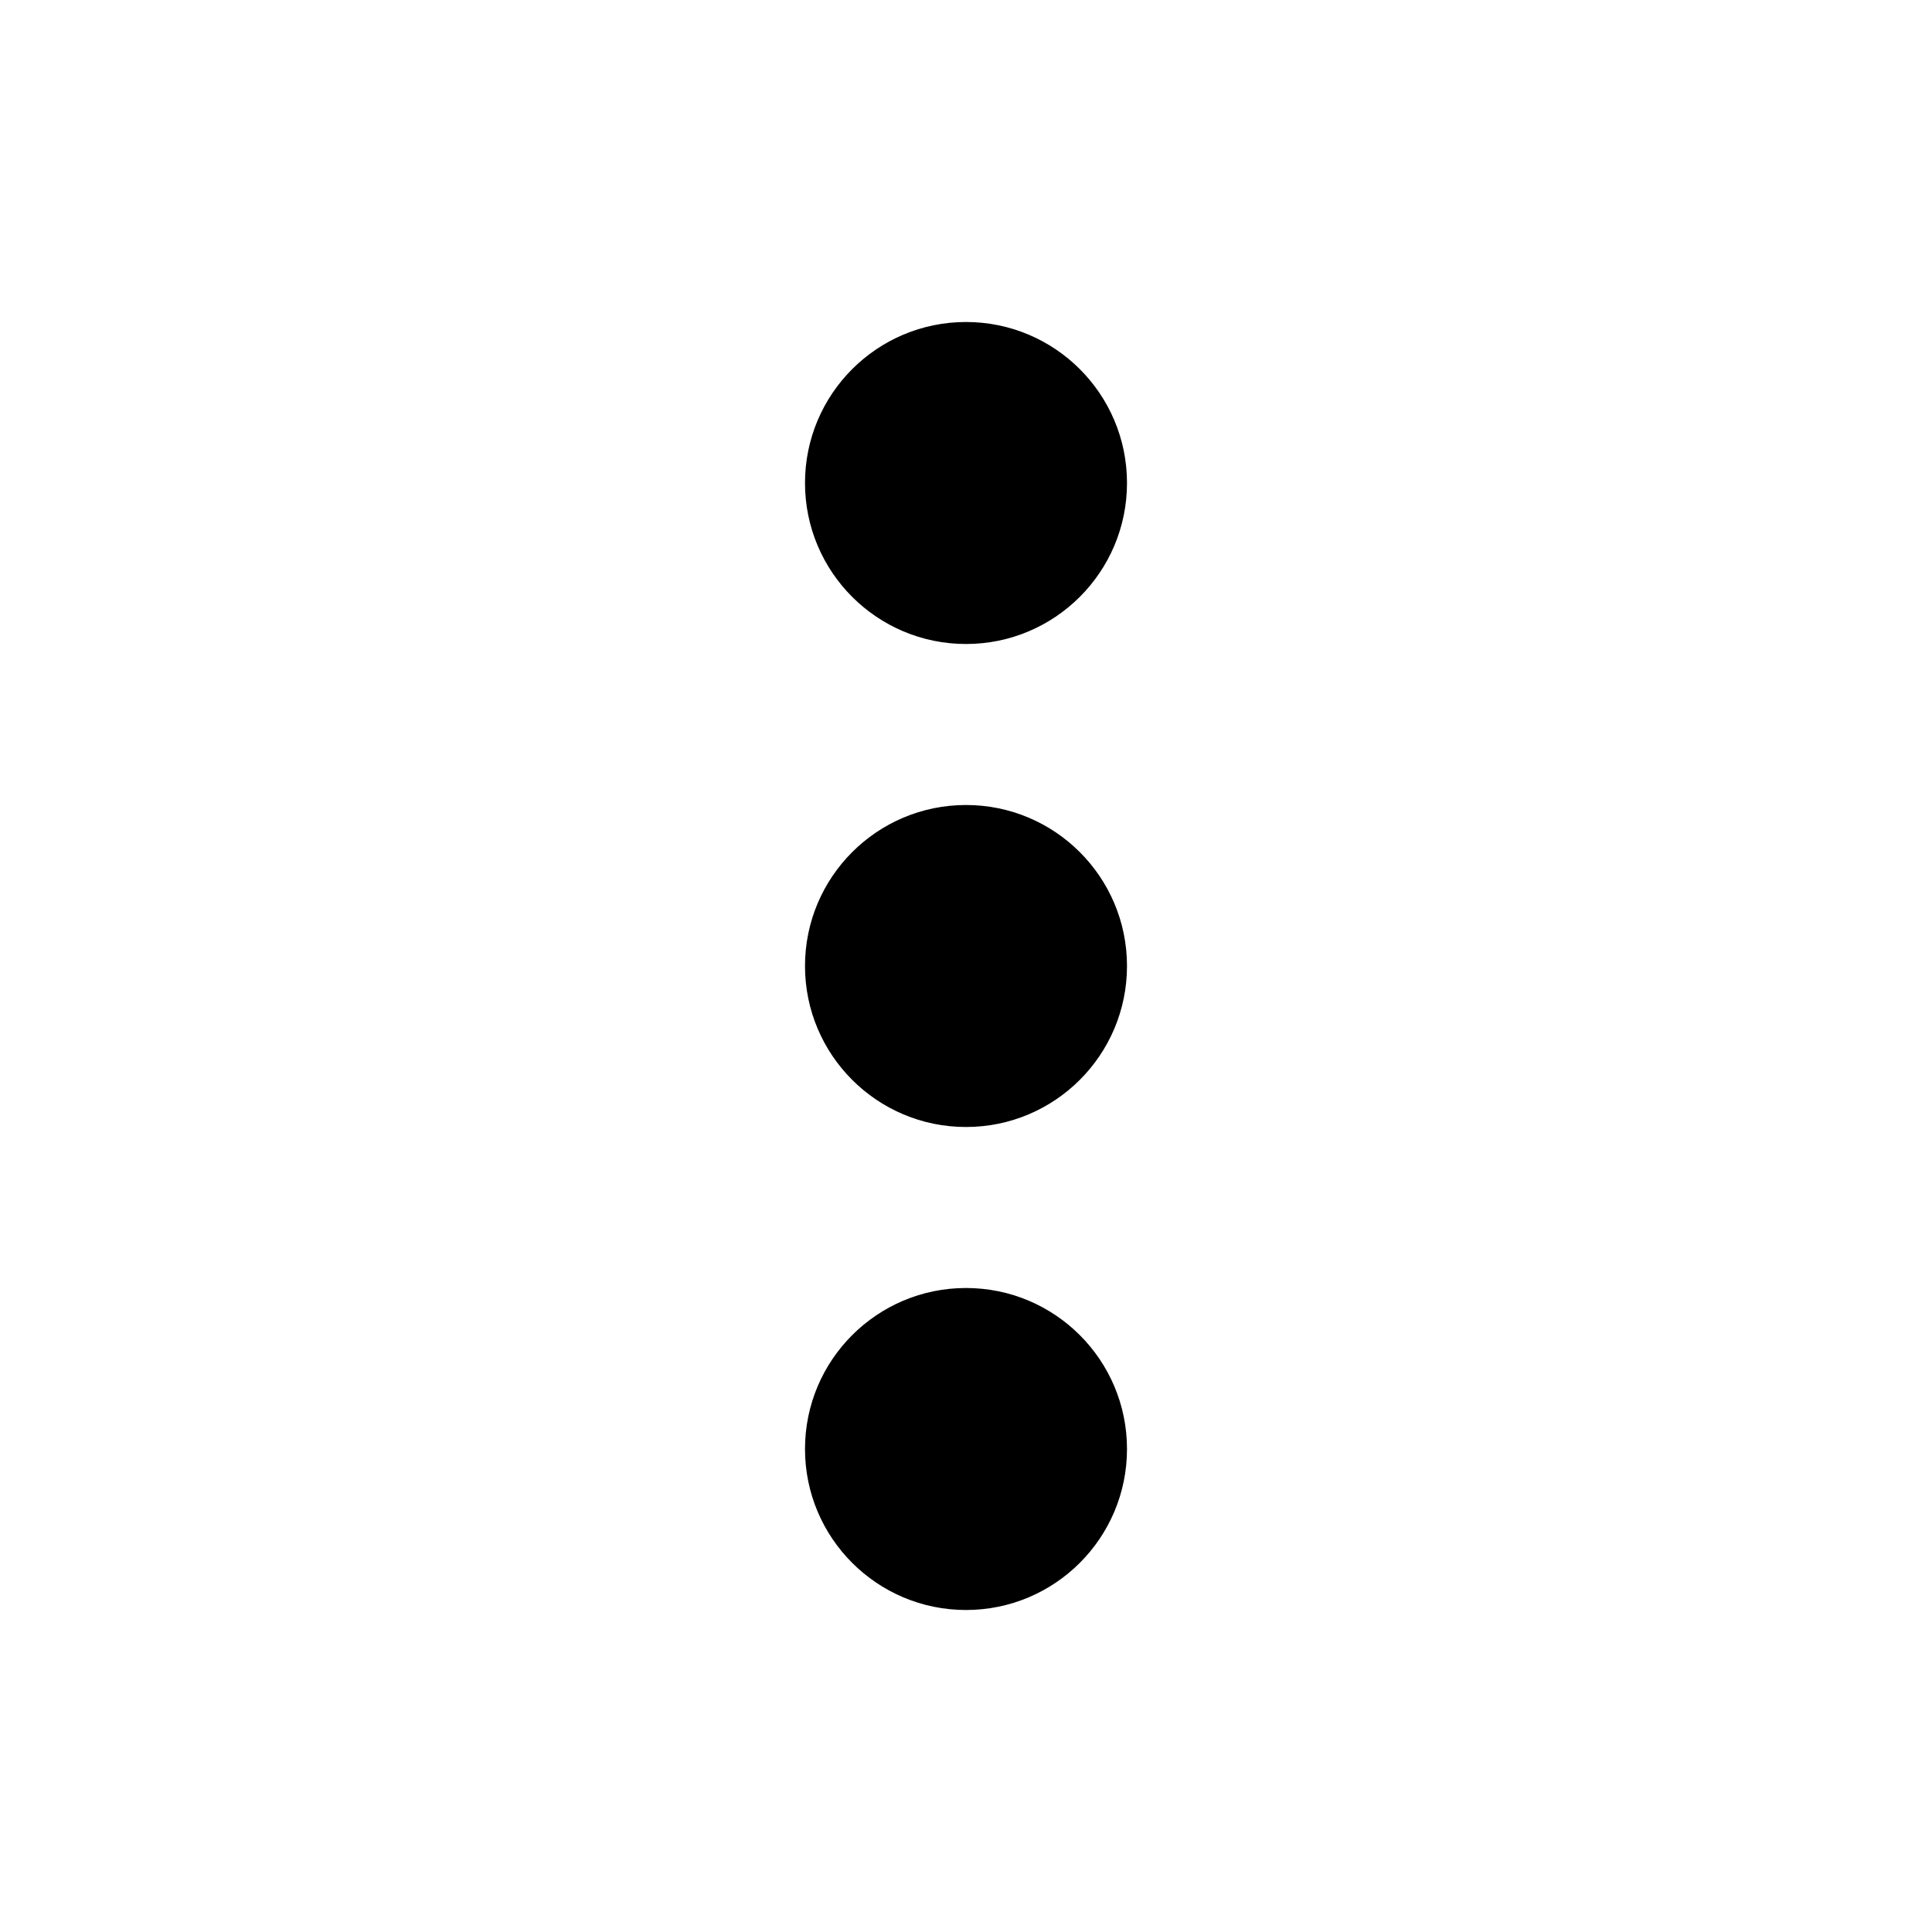
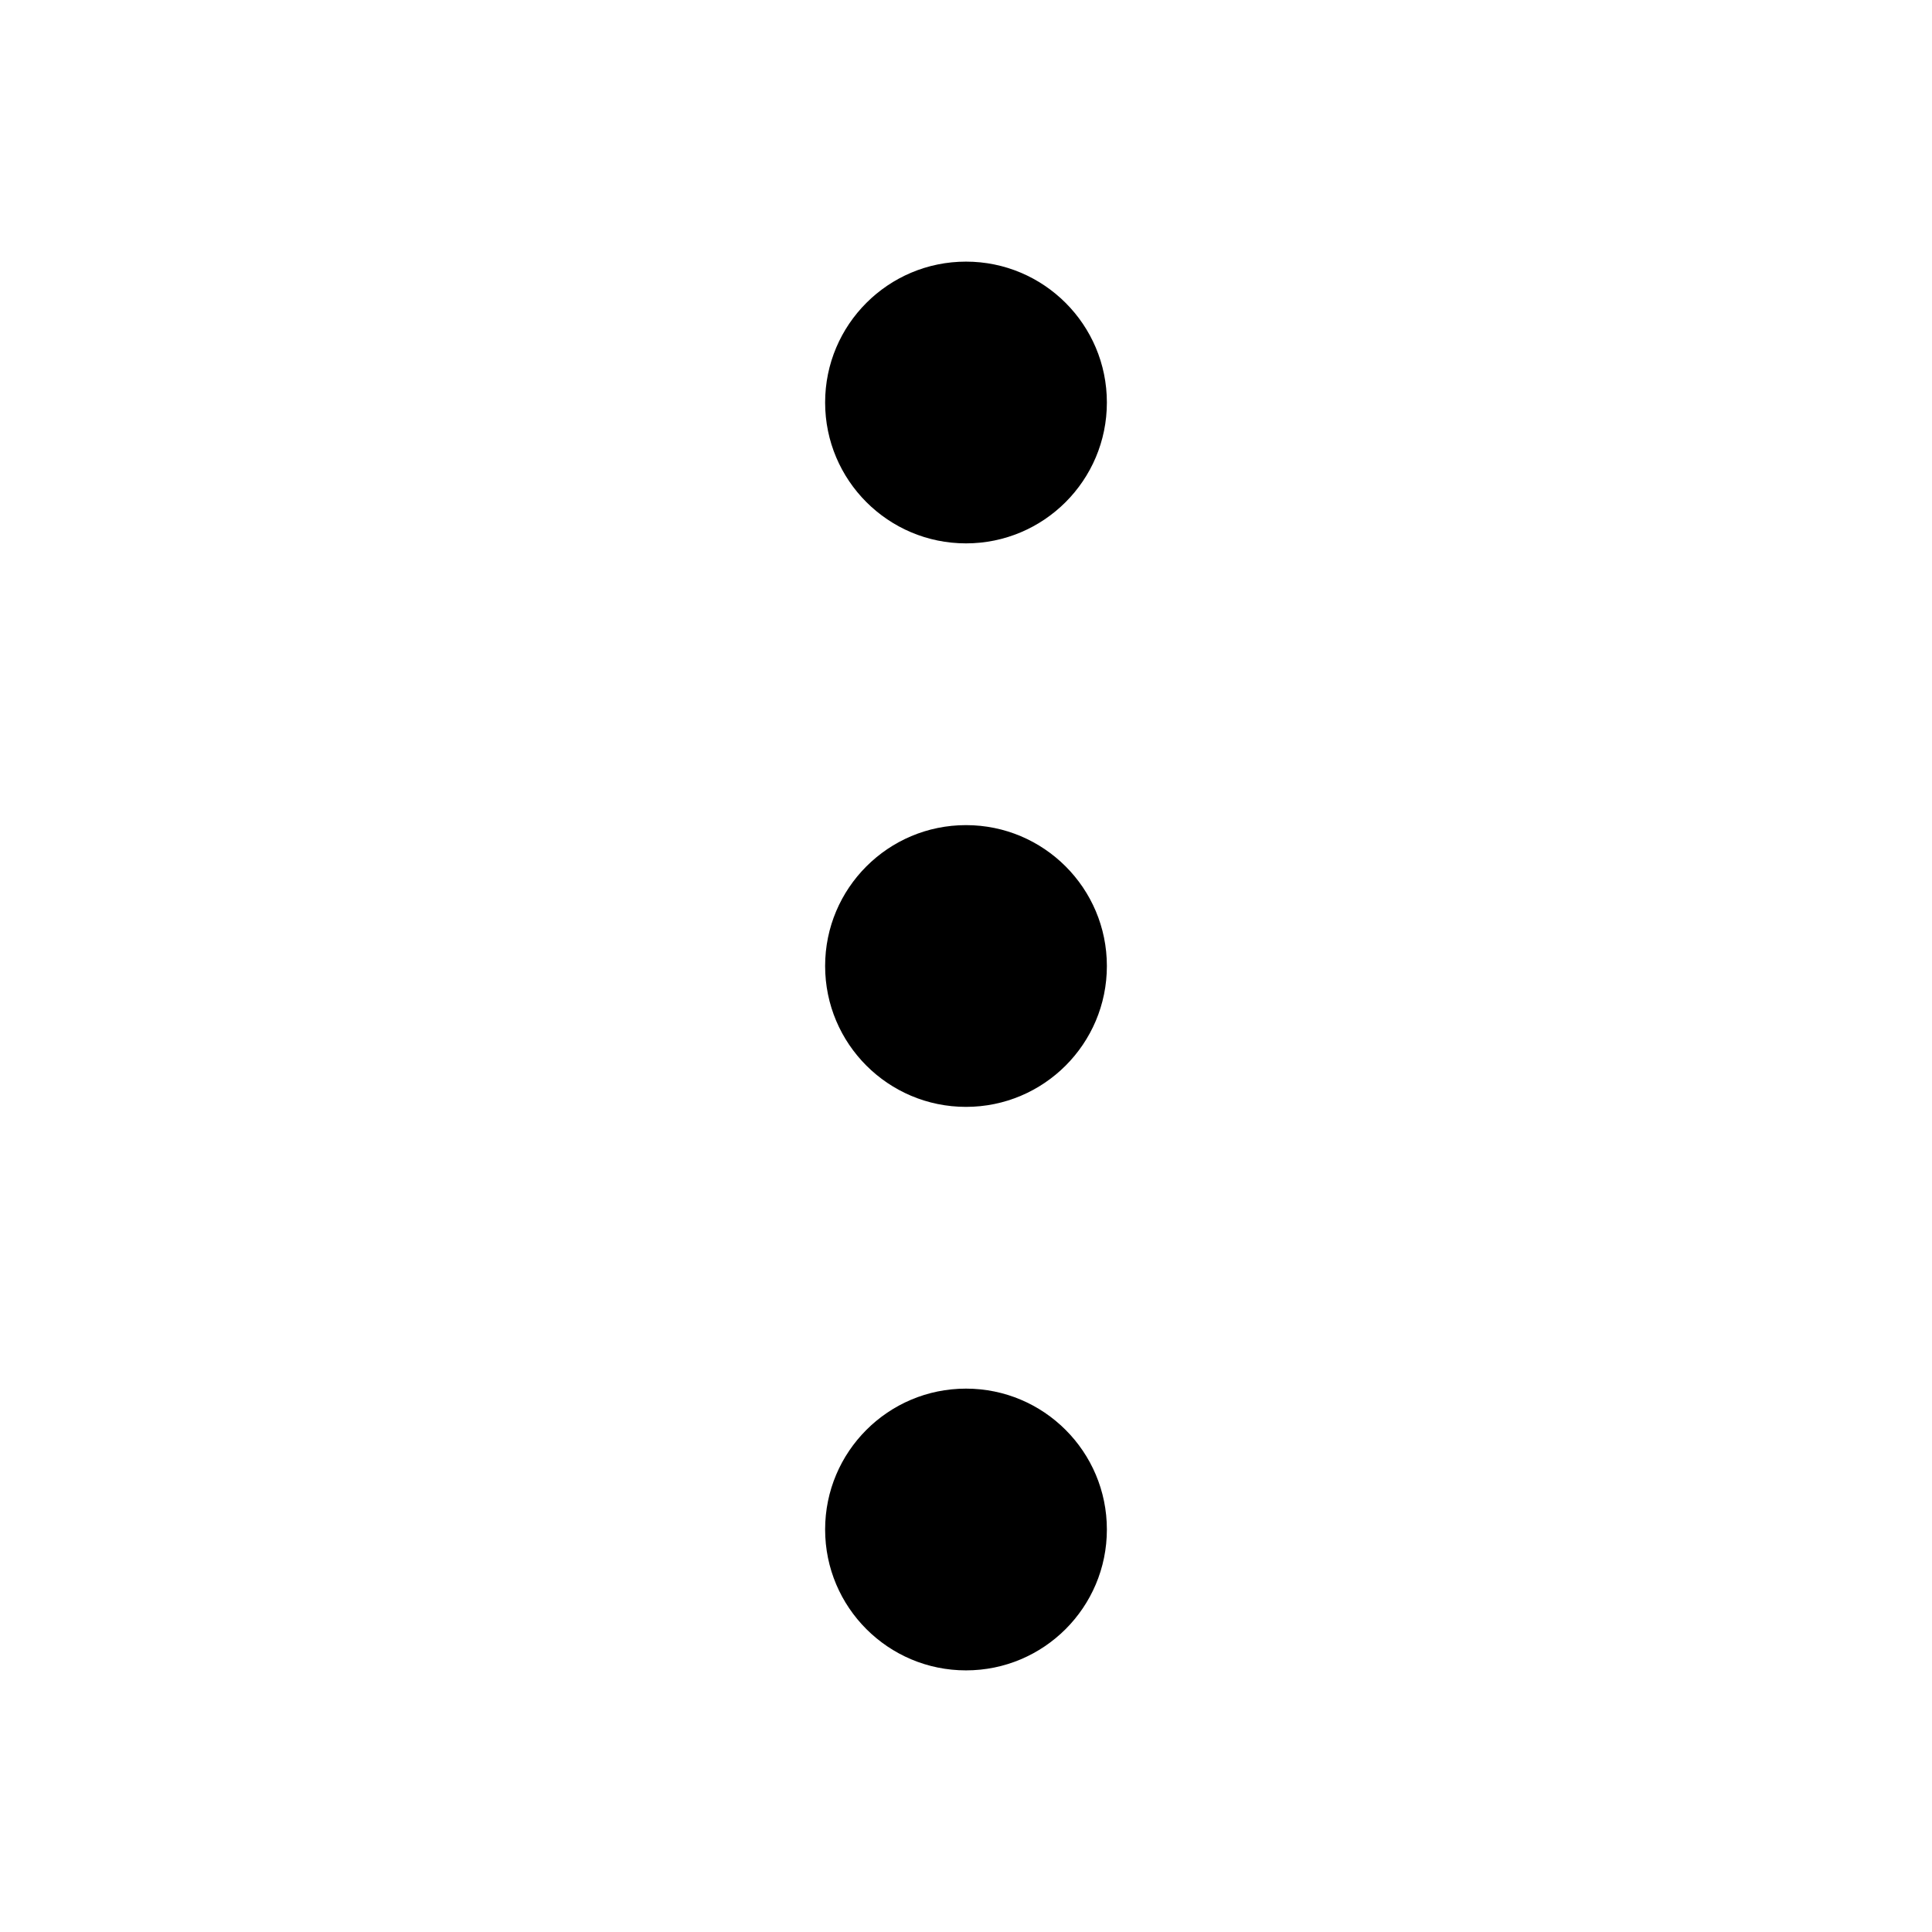
- <svg xmlns="http://www.w3.org/2000/svg" id="Layer_1" data-name="Layer 1" viewBox="0 0 24 24">
-   <circle cx="12" cy="6" r="2" />
-   <circle cx="12" cy="12" r="2" />
-   <circle cx="12" cy="18" r="2" />
+ <svg xmlns="http://www.w3.org/2000/svg" viewBox="0 0 24 24">
+   <g id="ellipses-h">
+     <circle cx="12" cy="12" r="1.75" />
+     <circle cx="12" cy="5" r="1.75" />
+     <circle cx="12" cy="19" r="1.75" />
+   </g>
</svg>
